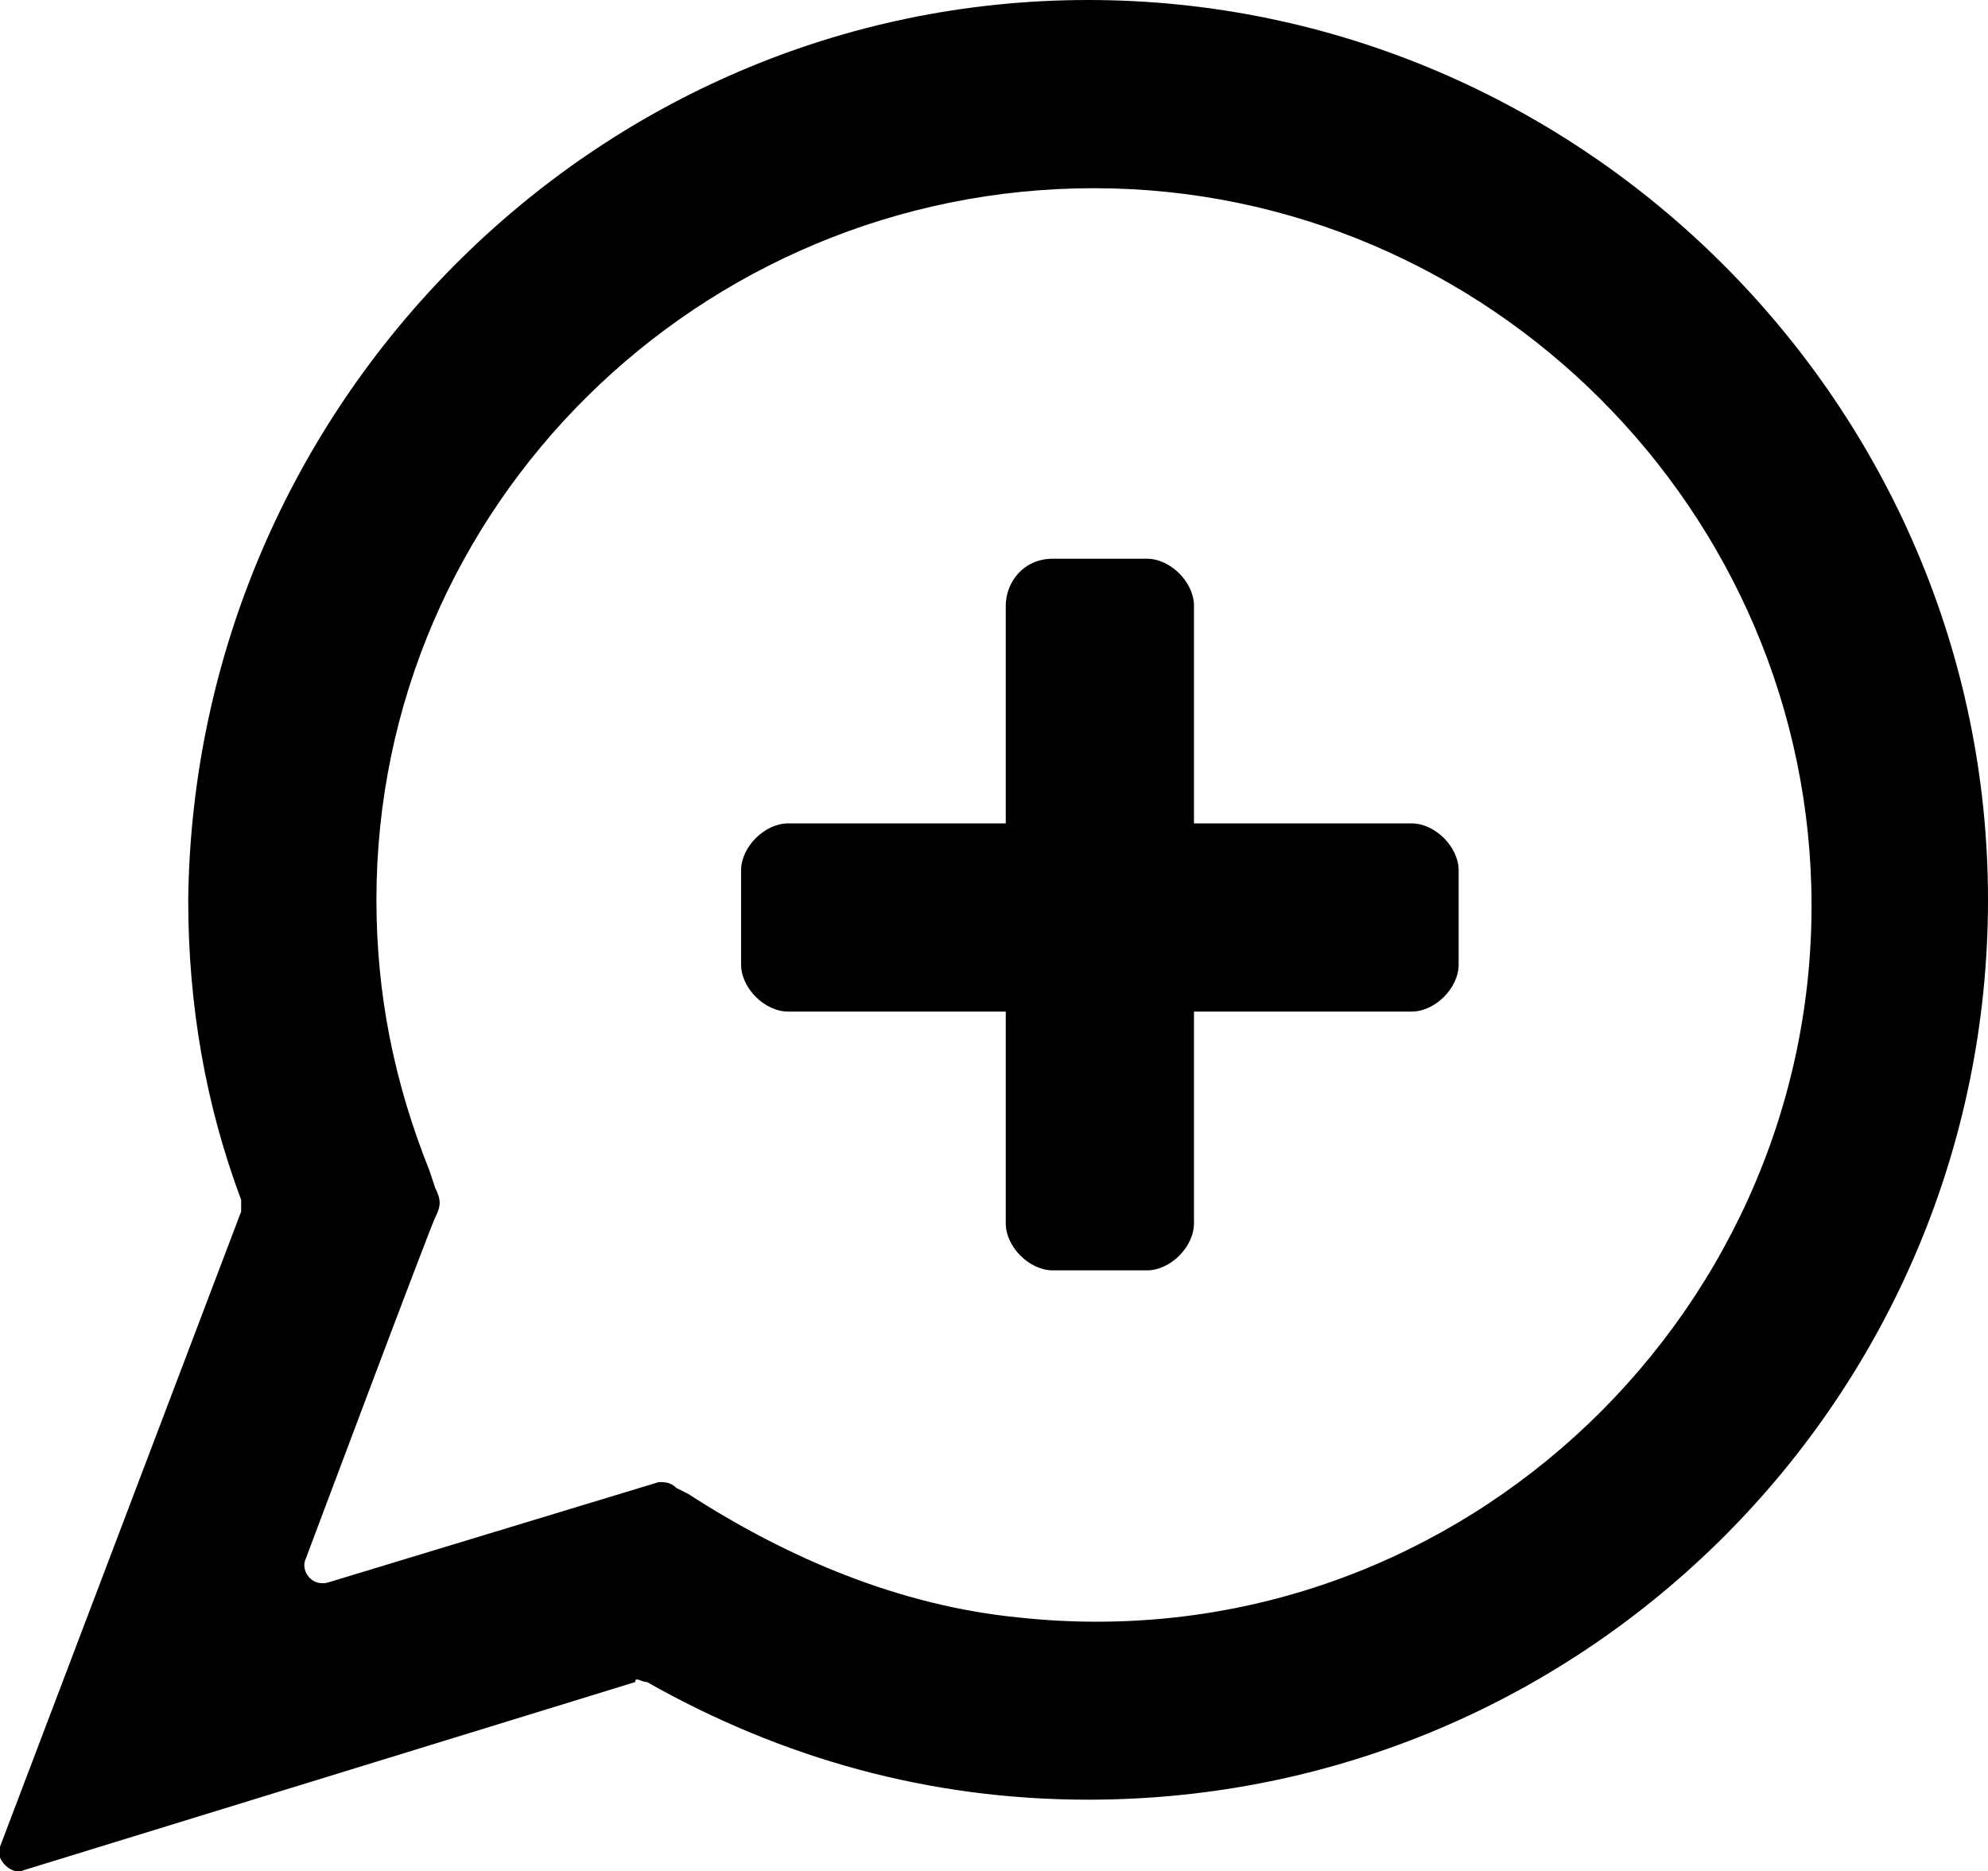
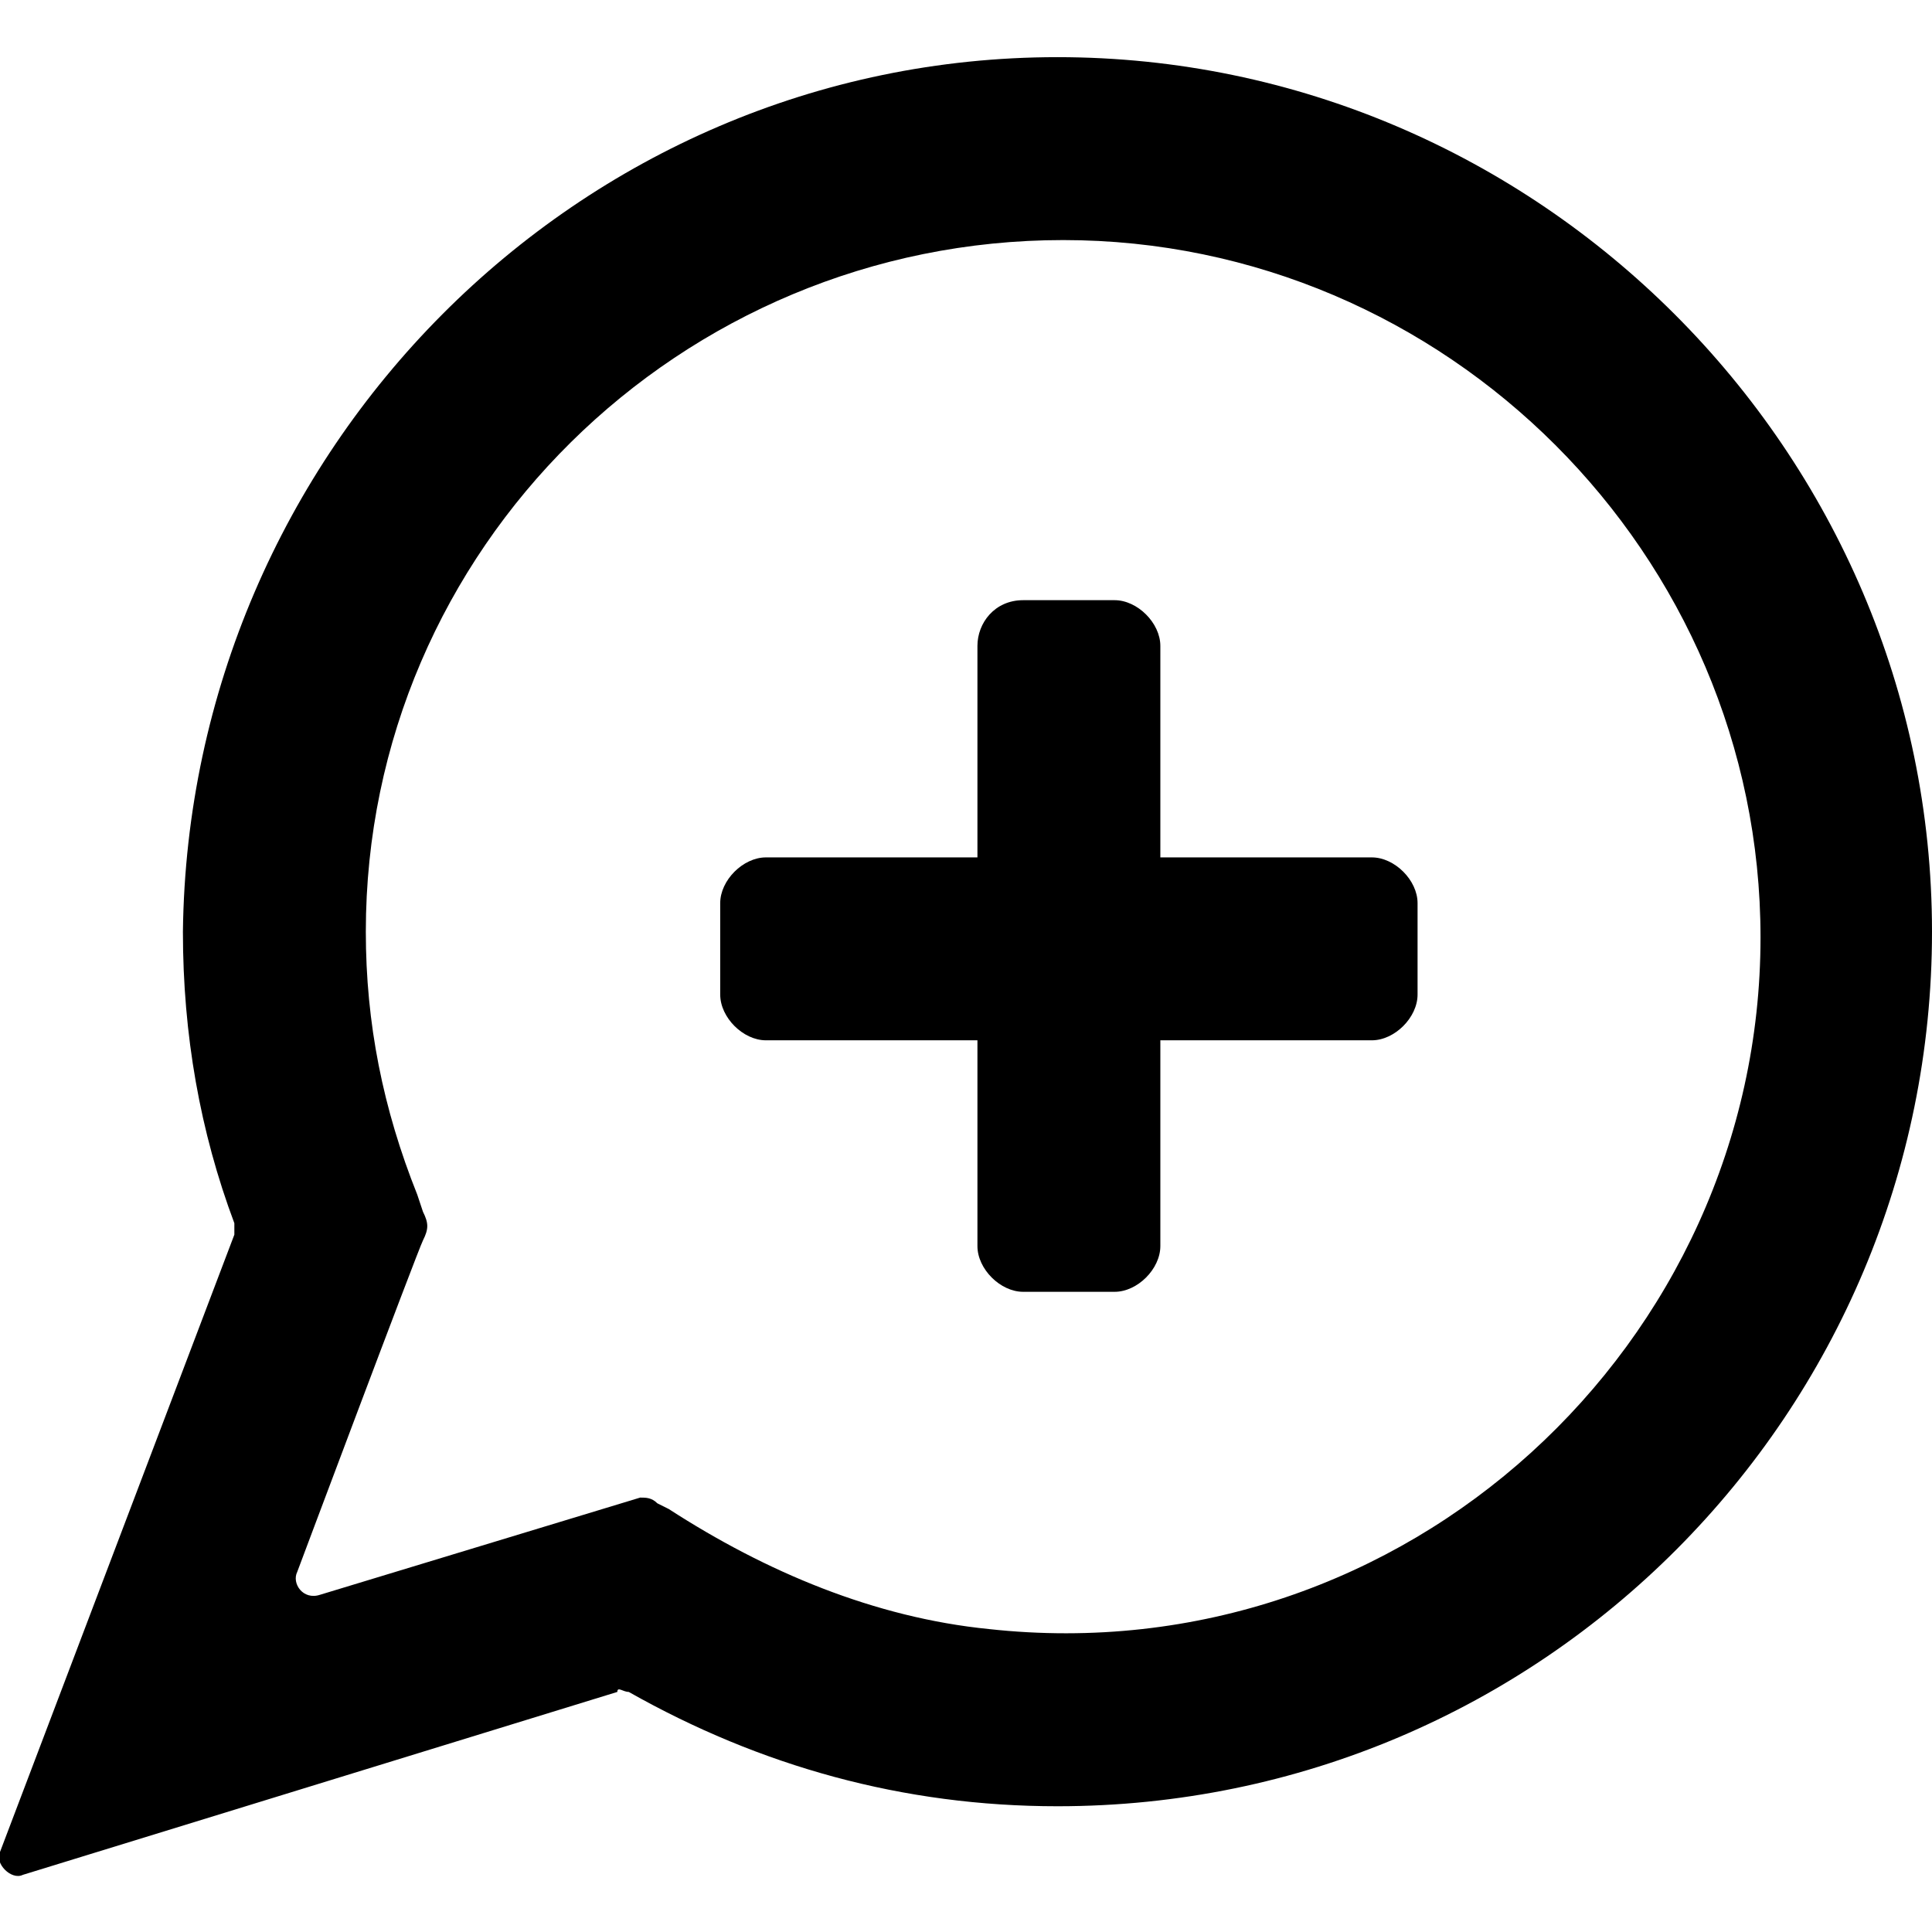
- <svg xmlns="http://www.w3.org/2000/svg" class="icon-contact-bubble" x="0px" y="0px" viewBox="0 0 33.8 31.8" style="enable-background:new 0 0 33.8 31.8;" xml:space="preserve">
+ <svg xmlns="http://www.w3.org/2000/svg" class="icon-contact-bubble" x="0px" y="0px" viewBox="0 0 33.8 31.8" width="64" height="64" style="enable-background:new 0 0 33.8 31.8;" xml:space="preserve">
  <path style="fill:currentColor;" d="M0,31.4l4.1-10.8c0-0.1,0-0.1,0-0.2c-0.6-1.6-0.9-3.3-0.9-5.1C3.3,6.9,10.1,0,18.5,0c8.4,0,15.3,6.9,15.3,15.3   c0,8.4-6.8,15.3-15.3,15.3c-2.7,0-5.2-0.7-7.5-2c-0.1,0-0.2-0.1-0.2,0L0.4,31.8C0.2,31.9-0.1,31.6,0,31.4z M11.5,25.3l0.2,0.1   c1.7,1.1,3.6,1.9,5.6,2.1c7.3,0.8,13.5-5,13.5-12.1c0-6.7-5.5-12.2-12.2-12.2S6.4,8.6,6.4,15.3c0,1.6,0.3,3.1,0.9,4.6l0.1,0.3   c0.1,0.2,0.1,0.3,0,0.5c-0.1,0.2-2.2,5.8-2.2,5.8c-0.1,0.2,0.1,0.5,0.4,0.4l5.6-1.7C11.3,25.2,11.4,25.2,11.5,25.3z" />
  <g>
    <path style="fill:currentColor;" d="M12.6,16.4v-1.6c0-0.4,0.4-0.8,0.8-0.8H24c0.4,0,0.8,0.4,0.8,0.8v1.6c0,0.4-0.4,0.8-0.8,0.8H13.4    C13,17.2,12.6,16.8,12.6,16.4z" />
    <path style="fill:currentColor;" d="M17.9,9.5h1.6c0.4,0,0.8,0.4,0.8,0.8v10.5c0,0.4-0.4,0.8-0.8,0.8h-1.6c-0.4,0-0.8-0.4-0.8-0.8V10.3    C17.1,9.9,17.4,9.5,17.9,9.5z" />
  </g>
</svg>
